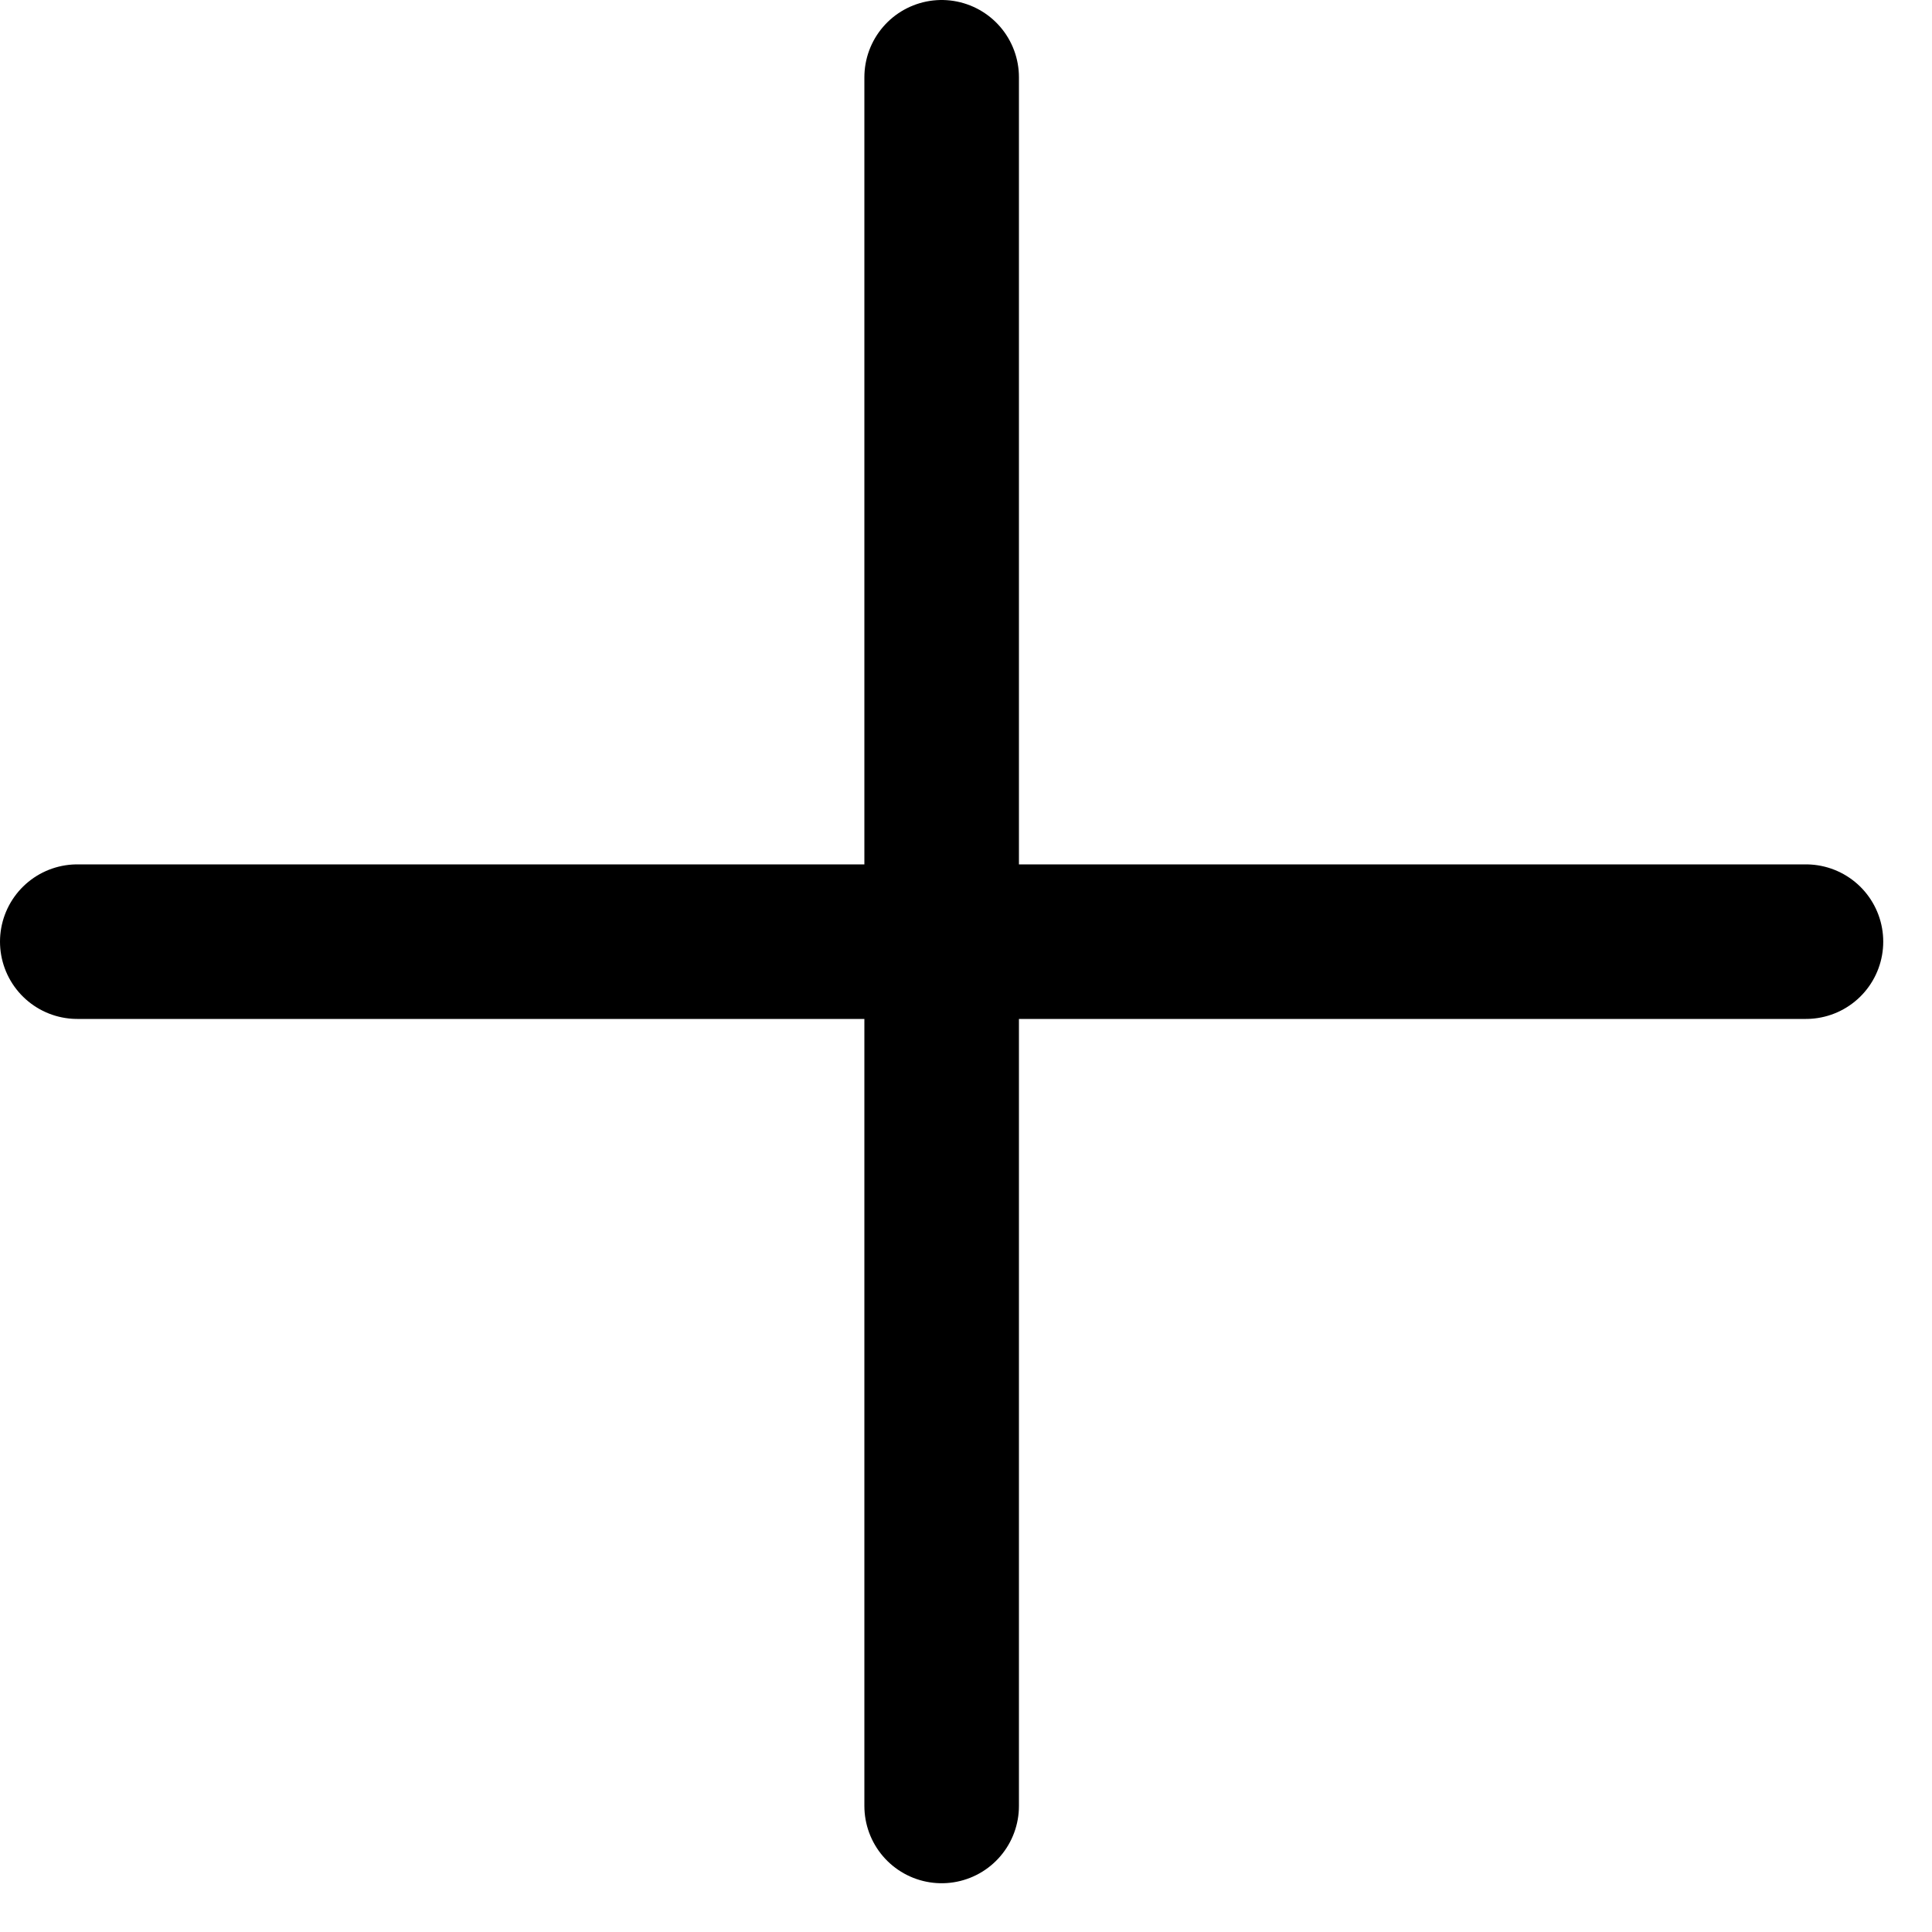
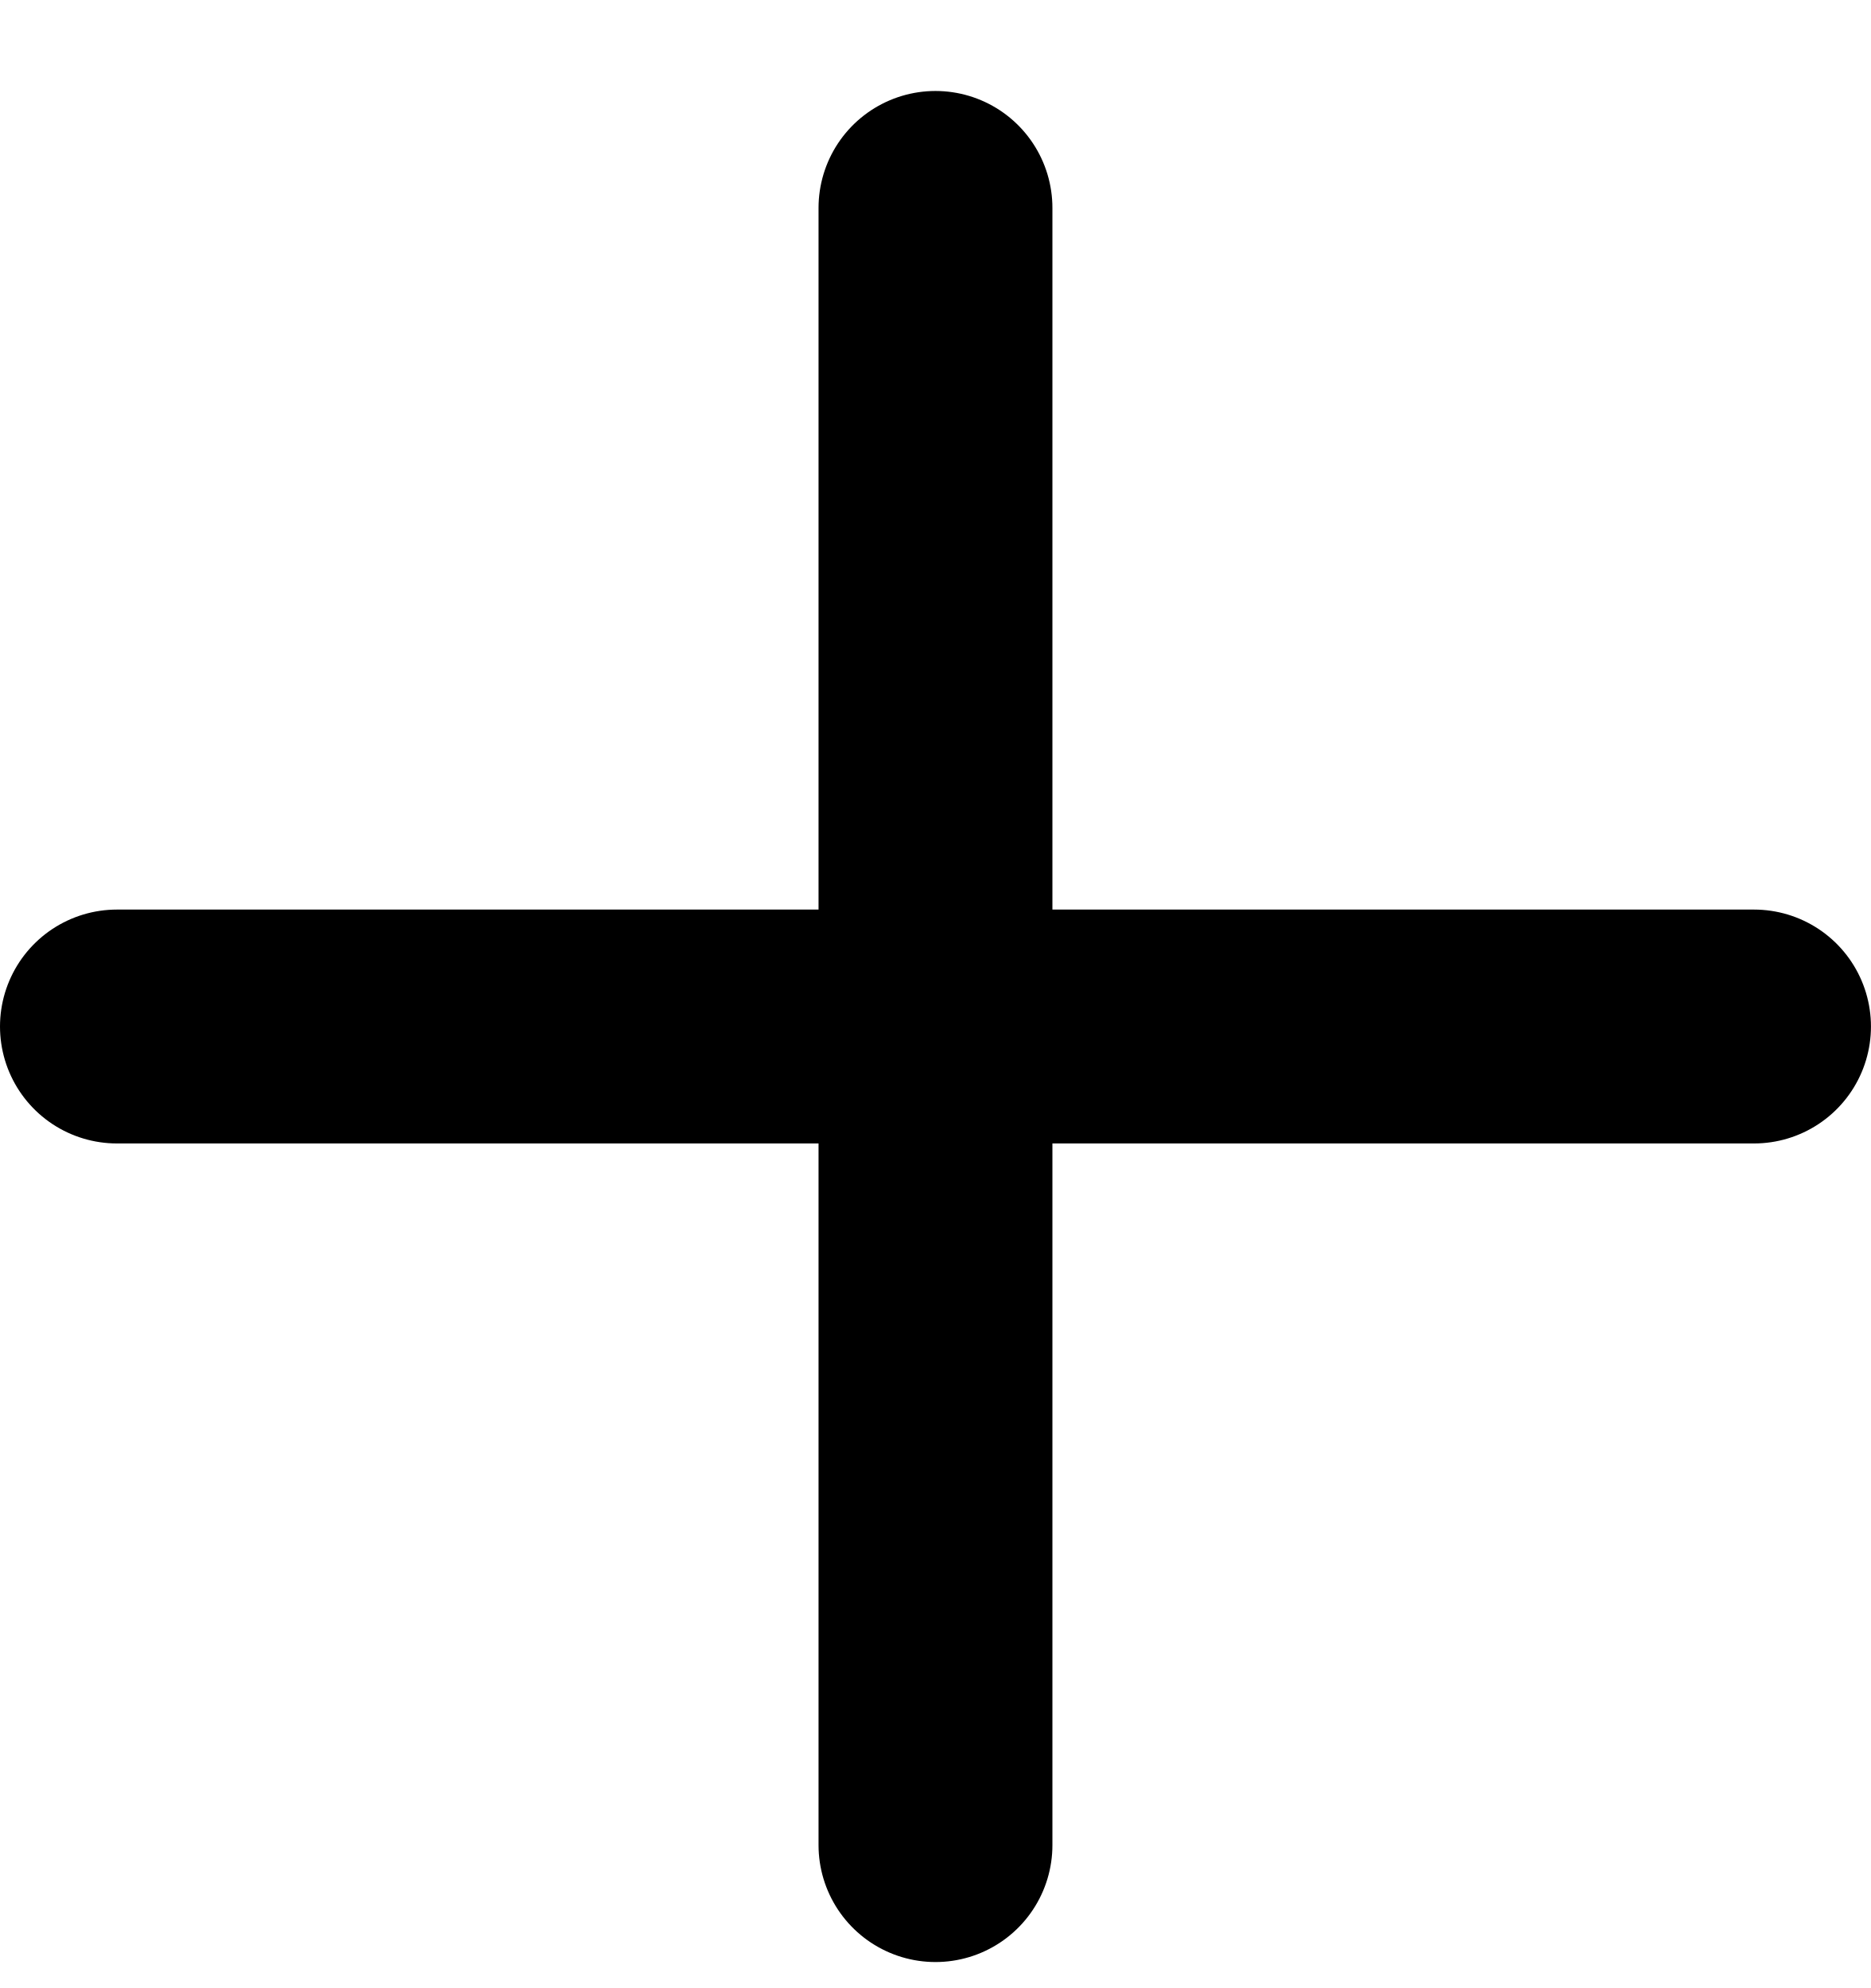
- <svg xmlns="http://www.w3.org/2000/svg" fill="none" viewBox="0 0 25 25">
-   <path stroke="currentColor" stroke-linecap="round" stroke-linejoin="round" stroke-width="2" d="M1 12.185h11.185m11.184 0H12.185m0 0V1m0 11.185v11.184" />
+ <svg xmlns="http://www.w3.org/2000/svg" fill="none" viewBox="0 0 16 17">
+   <g clip-path="url(#a)">
+     <path stroke="currentColor" stroke-linecap="round" stroke-linejoin="round" stroke-width="2" d="M8 1.778v14m-7-7h14" />
+   </g>
+   <defs>
+     <clipPath id="a">
+       <path fill="currentColor" d="M0 .778h16v16H0z" />
+     </clipPath>
+   </defs>
</svg>
